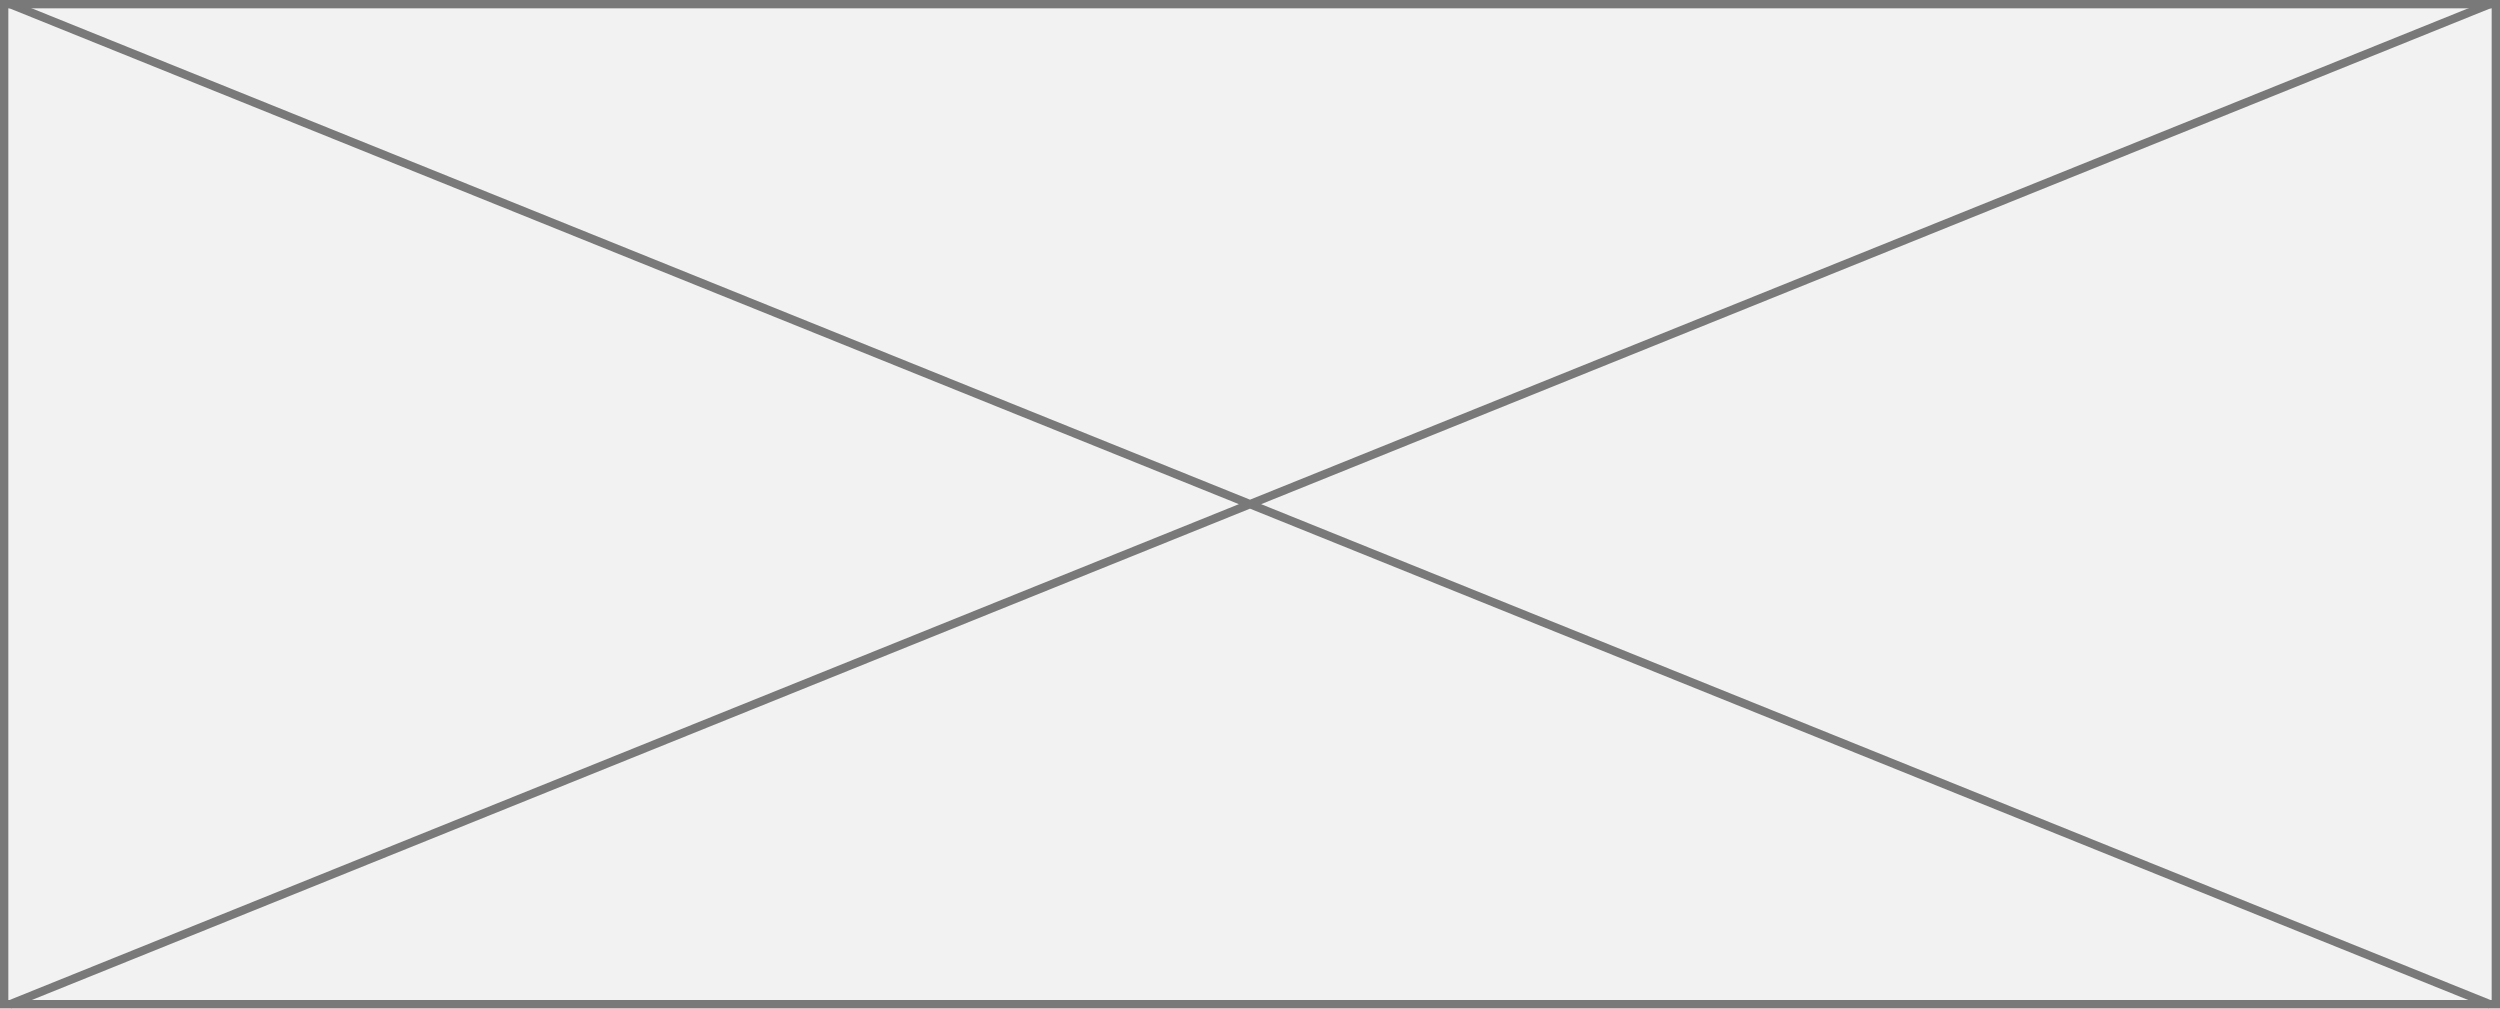
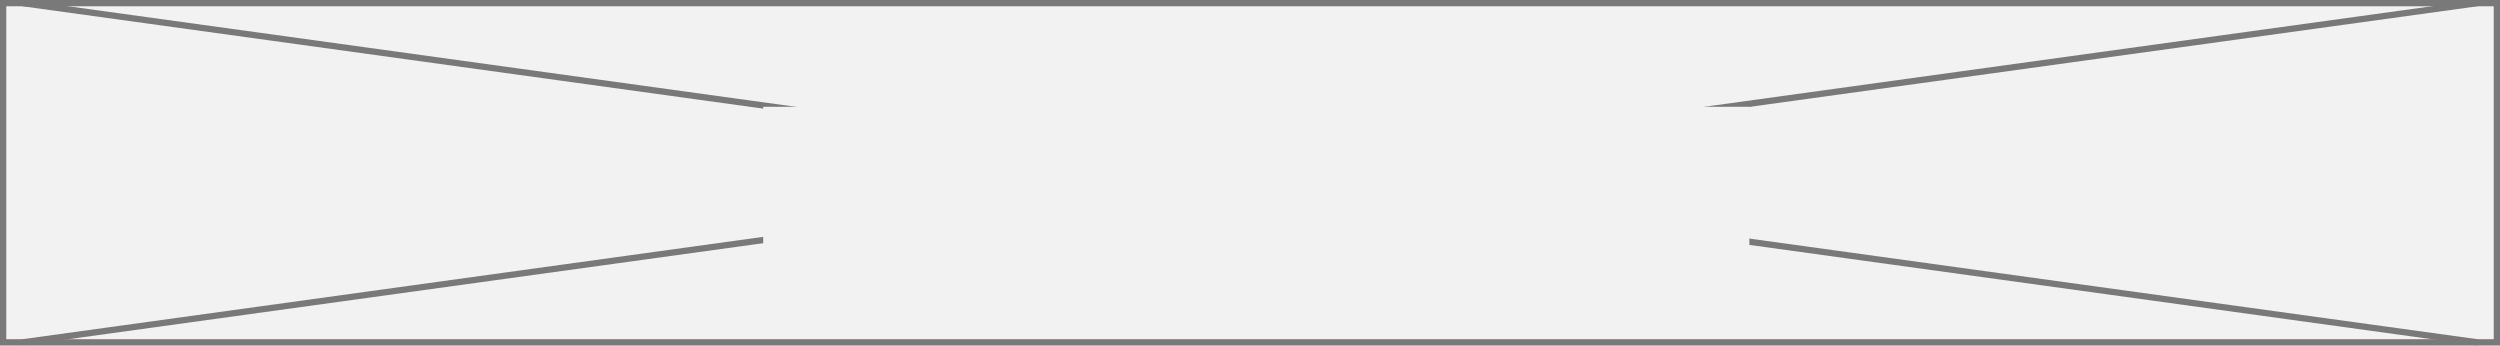
- <svg xmlns="http://www.w3.org/2000/svg" version="1.1" width="300px" height="121px">
-   <g transform="matrix(1 0 0 1 -419 -136 )">
-     <path d="M 419.5 136.5  L 718.5 136.5  L 718.5 256.5  L 419.5 256.5  L 419.5 136.5  Z " fill-rule="nonzero" fill="#f2f2f2" stroke="none" />
-     <path d="M 419.5 136.5  L 718.5 136.5  L 718.5 256.5  L 419.5 256.5  L 419.5 136.5  Z " stroke-width="1" stroke="#797979" fill="none" />
-     <path d="M 420.15 136.464  L 717.85 256.536  M 717.85 136.464  L 420.15 256.536  " stroke-width="1" stroke="#797979" fill="none" />
+ <svg xmlns="http://www.w3.org/2000/svg" version="1.1" width="398px" height="55px">
+   <defs>
+     <mask fill="white" id="clip477">
+       <path d="M 540.5 42  L 697.5 42  L 697.5 64  L 540.5 64  Z M 419 25  L 817 25  L 817 80  L 419 80  Z " fill-rule="evenodd" />
+     </mask>
+   </defs>
+   <g transform="matrix(1 0 0 1 -419 -25 )">
+     <path d="M 419.5 25.5  L 816.5 25.5  L 816.5 79.5  L 419.5 79.5  L 419.5 25.5  Z " fill-rule="nonzero" fill="#f2f2f2" stroke="none" />
+     <path d="M 419.5 25.5  L 816.5 25.5  L 816.5 79.5  L 419.5 79.5  L 419.5 25.5  Z " stroke-width="1" stroke="#797979" fill="none" />
+     <path d="M 422.584 25.495  L 813.416 79.505  M 813.416 25.495  L 422.584 79.505  " stroke-width="1" stroke="#797979" fill="none" mask="url(#clip477)" />
  </g>
</svg>
